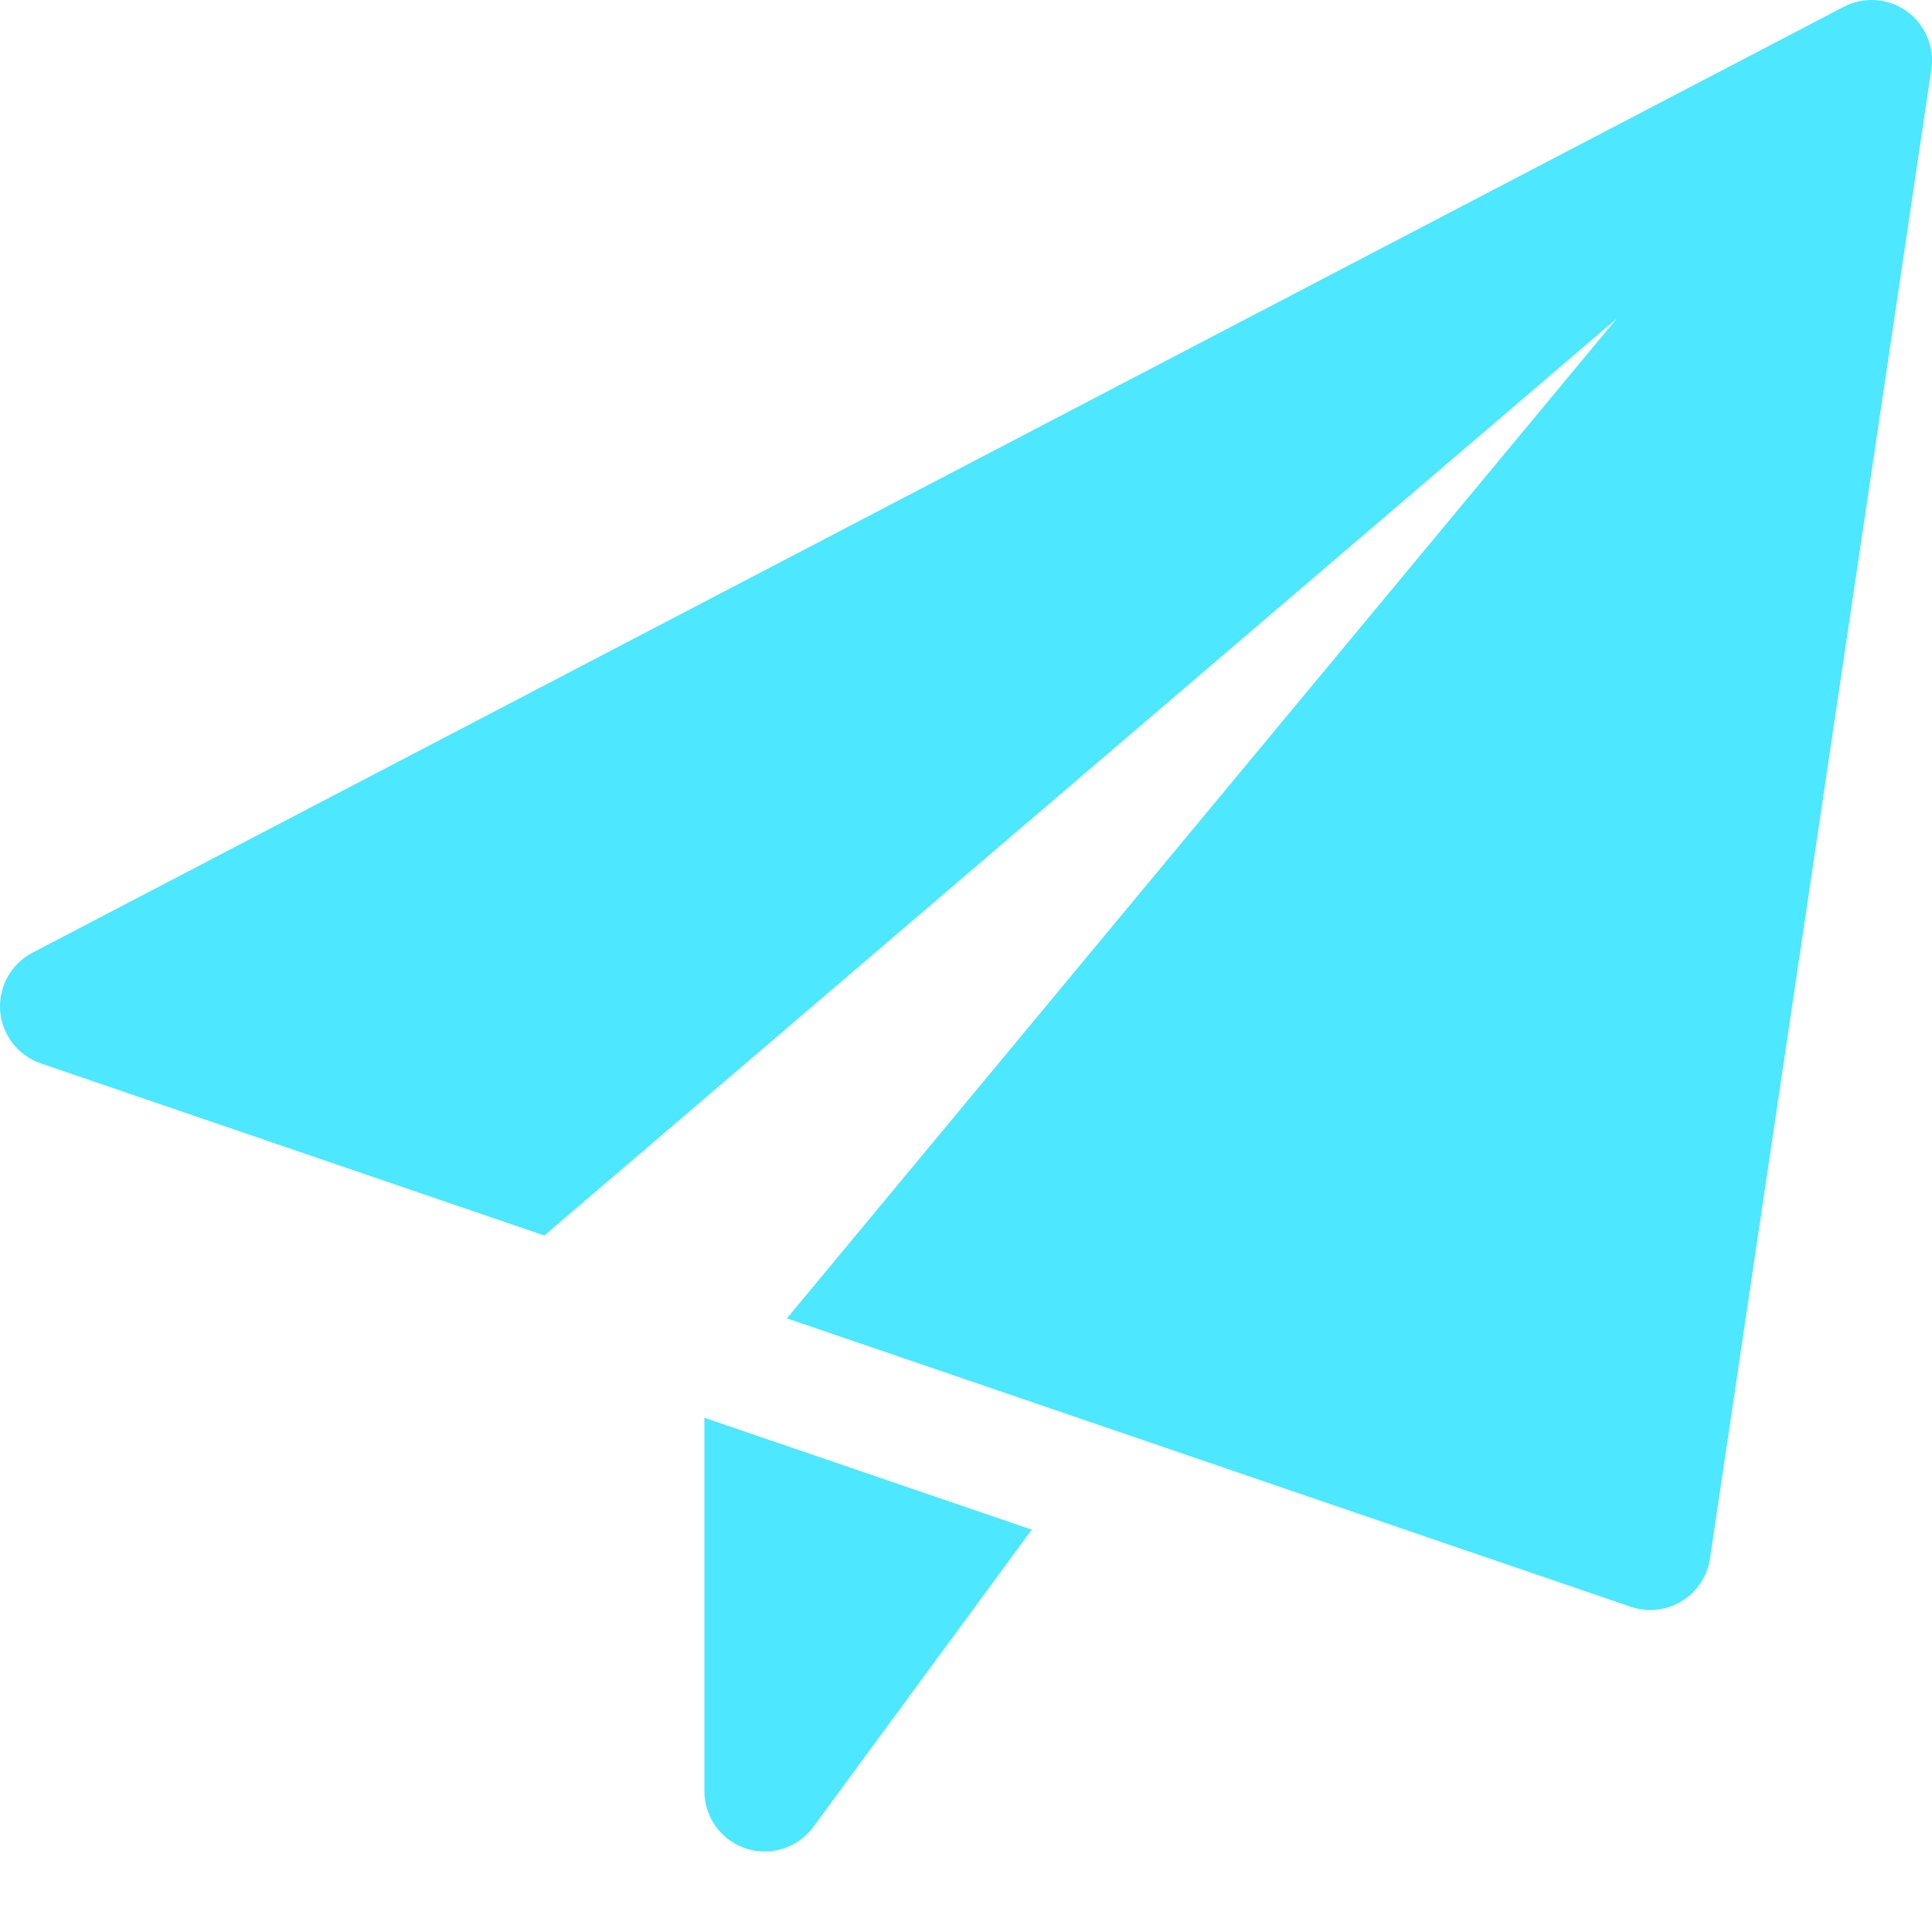
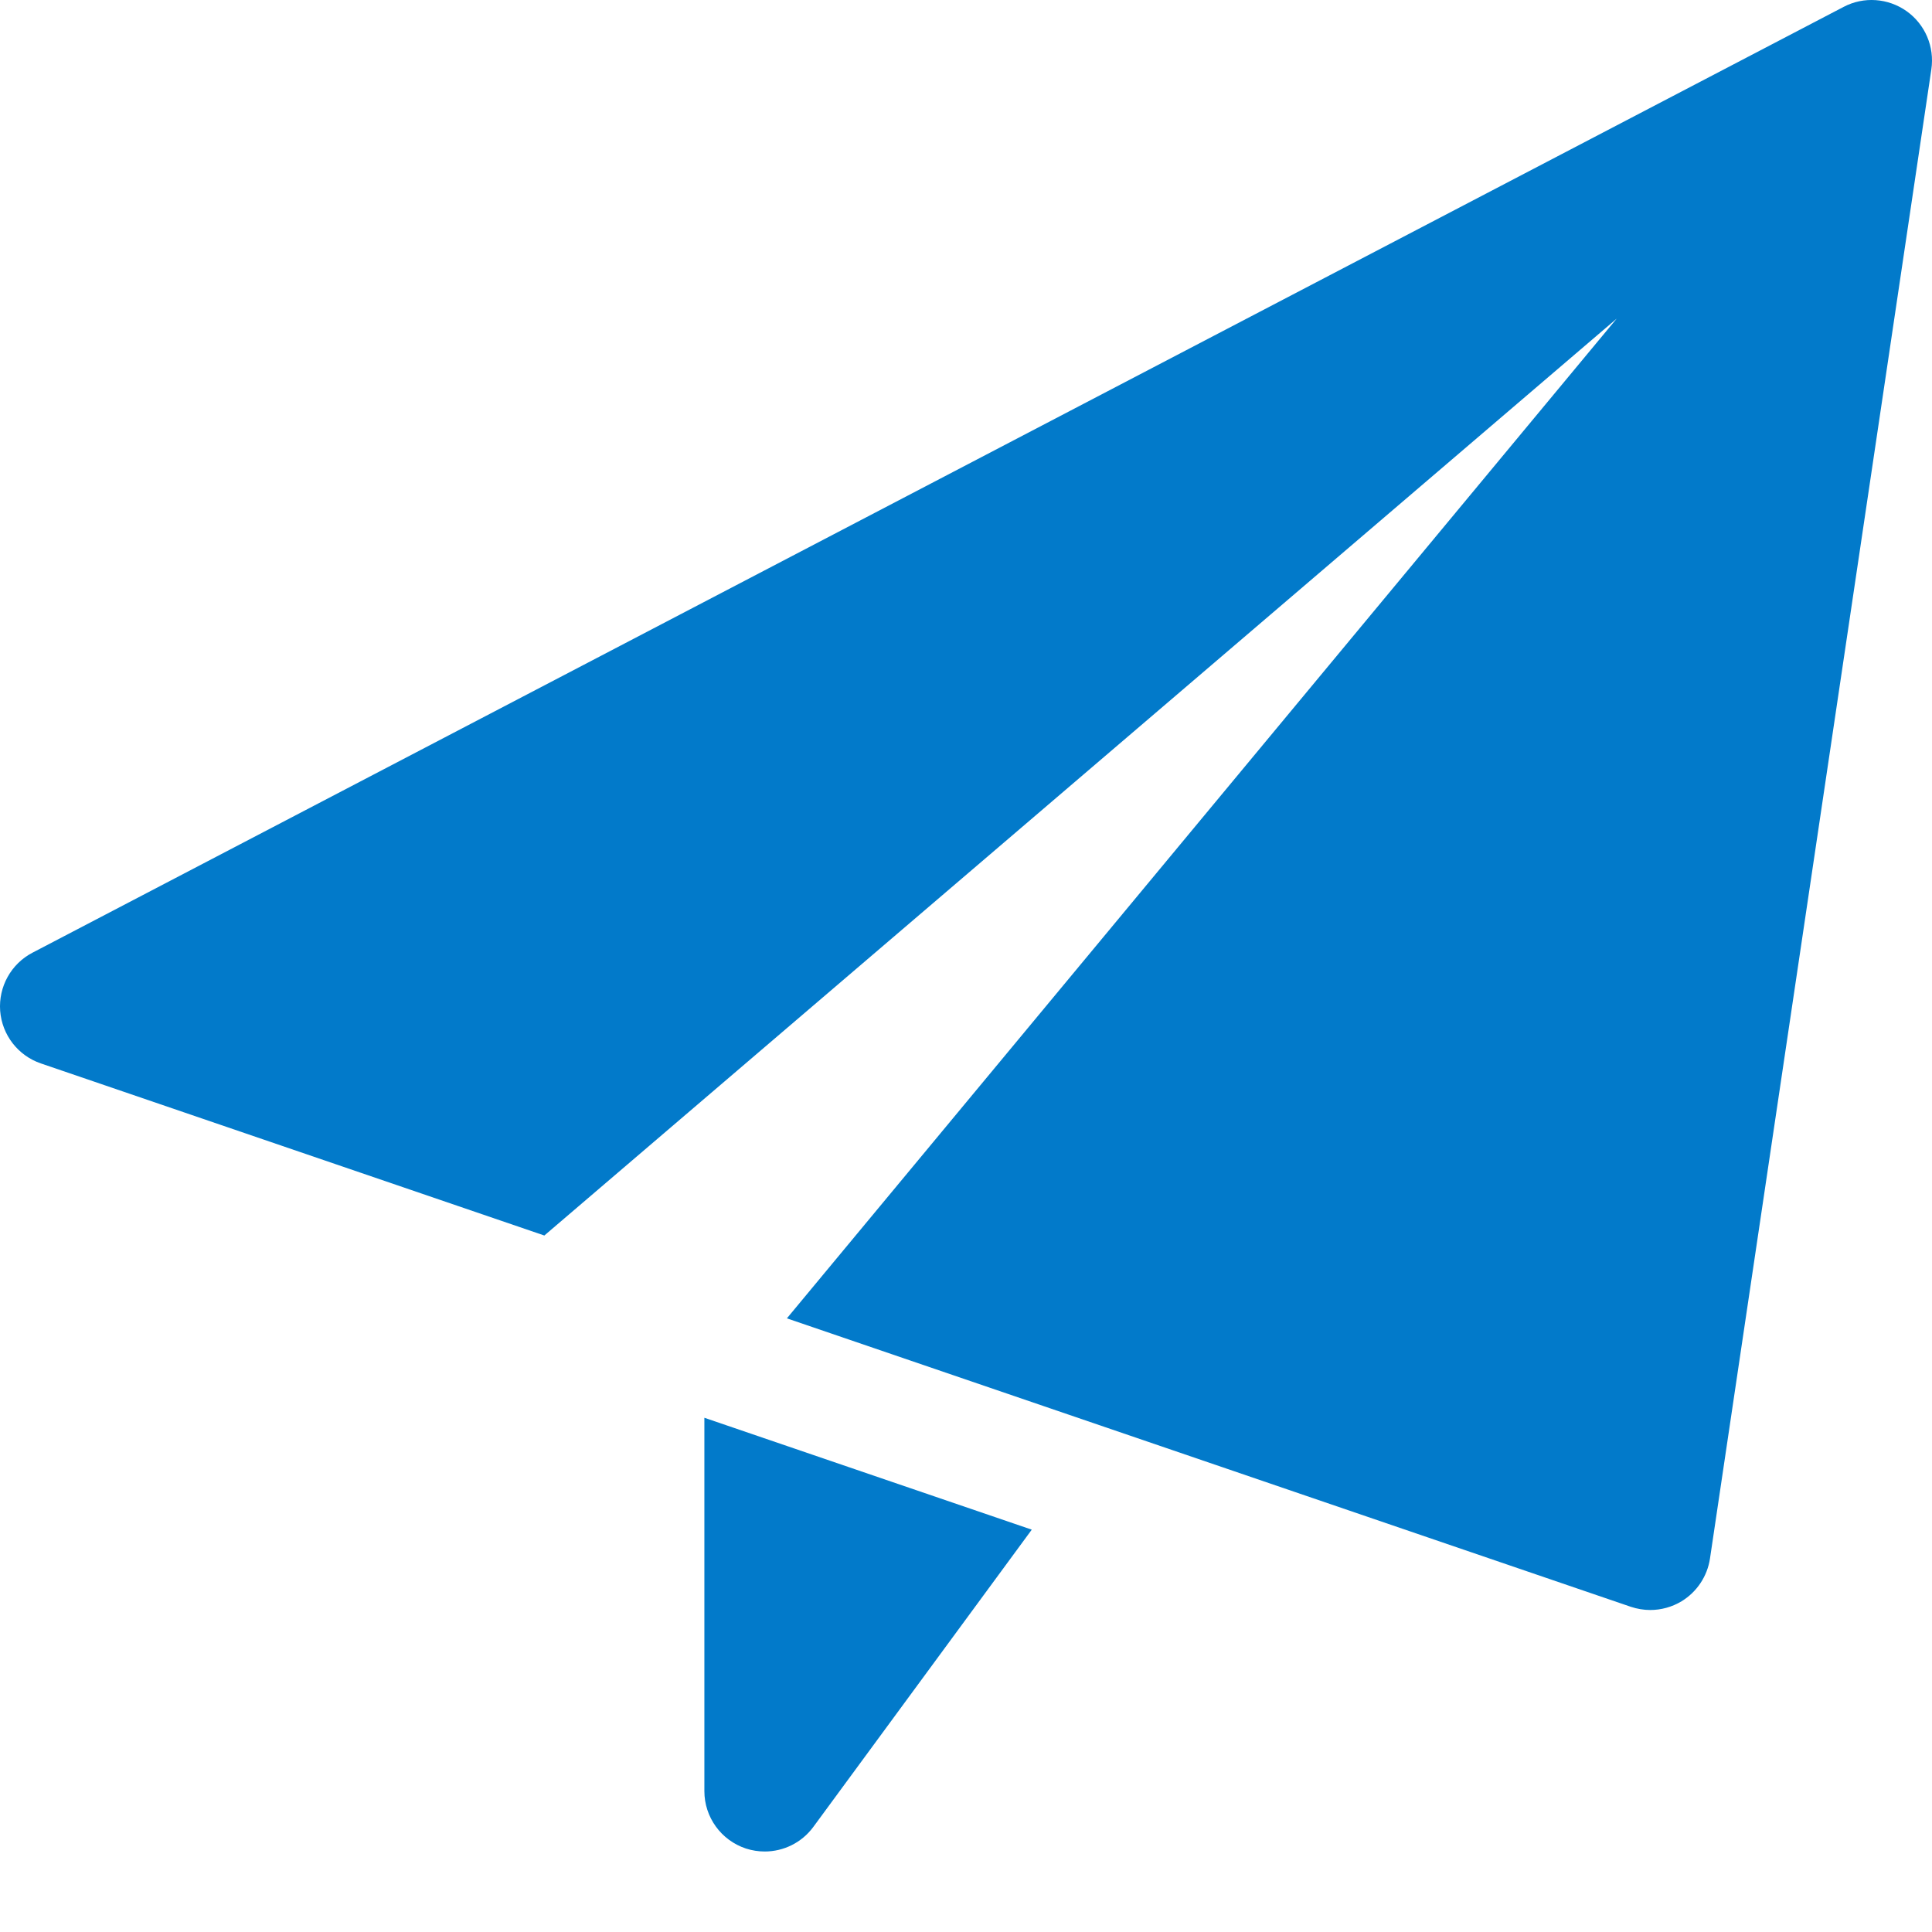
<svg xmlns="http://www.w3.org/2000/svg" enable-background="new 0 0 24 24" height="512" viewBox="0 0 24 24" width="512">
-   <path d="m8.75 17.612v4.638c0 .324.208.611.516.713.077.025.156.037.234.037.234 0 .46-.11.604-.306l2.713-3.692z" fill="#4de7ff" />
-   <path d="m23.685.139c-.23-.163-.532-.185-.782-.054l-22.5 11.75c-.266.139-.423.423-.401.722.023.3.222.556.505.653l6.255 2.138 13.321-11.39-10.308 12.419 10.483 3.583c.078.026.16.04.242.04.136 0 .271-.037.39-.109.19-.116.319-.311.352-.53l2.75-18.5c.041-.28-.077-.558-.307-.722z" fill="#4de7ff" />
+   <path d="m8.75 17.612v4.638c0 .324.208.611.516.713.077.025.156.037.234.037.234 0 .46-.11.604-.306l2.713-3.692z" fill="#027ACA" />
+   <path d="m23.685.139c-.23-.163-.532-.185-.782-.054l-22.5 11.75c-.266.139-.423.423-.401.722.023.3.222.556.505.653l6.255 2.138 13.321-11.39-10.308 12.419 10.483 3.583c.078.026.16.04.242.04.136 0 .271-.037.39-.109.19-.116.319-.311.352-.53l2.75-18.5c.041-.28-.077-.558-.307-.722z" fill="#027ACA" />
</svg>
